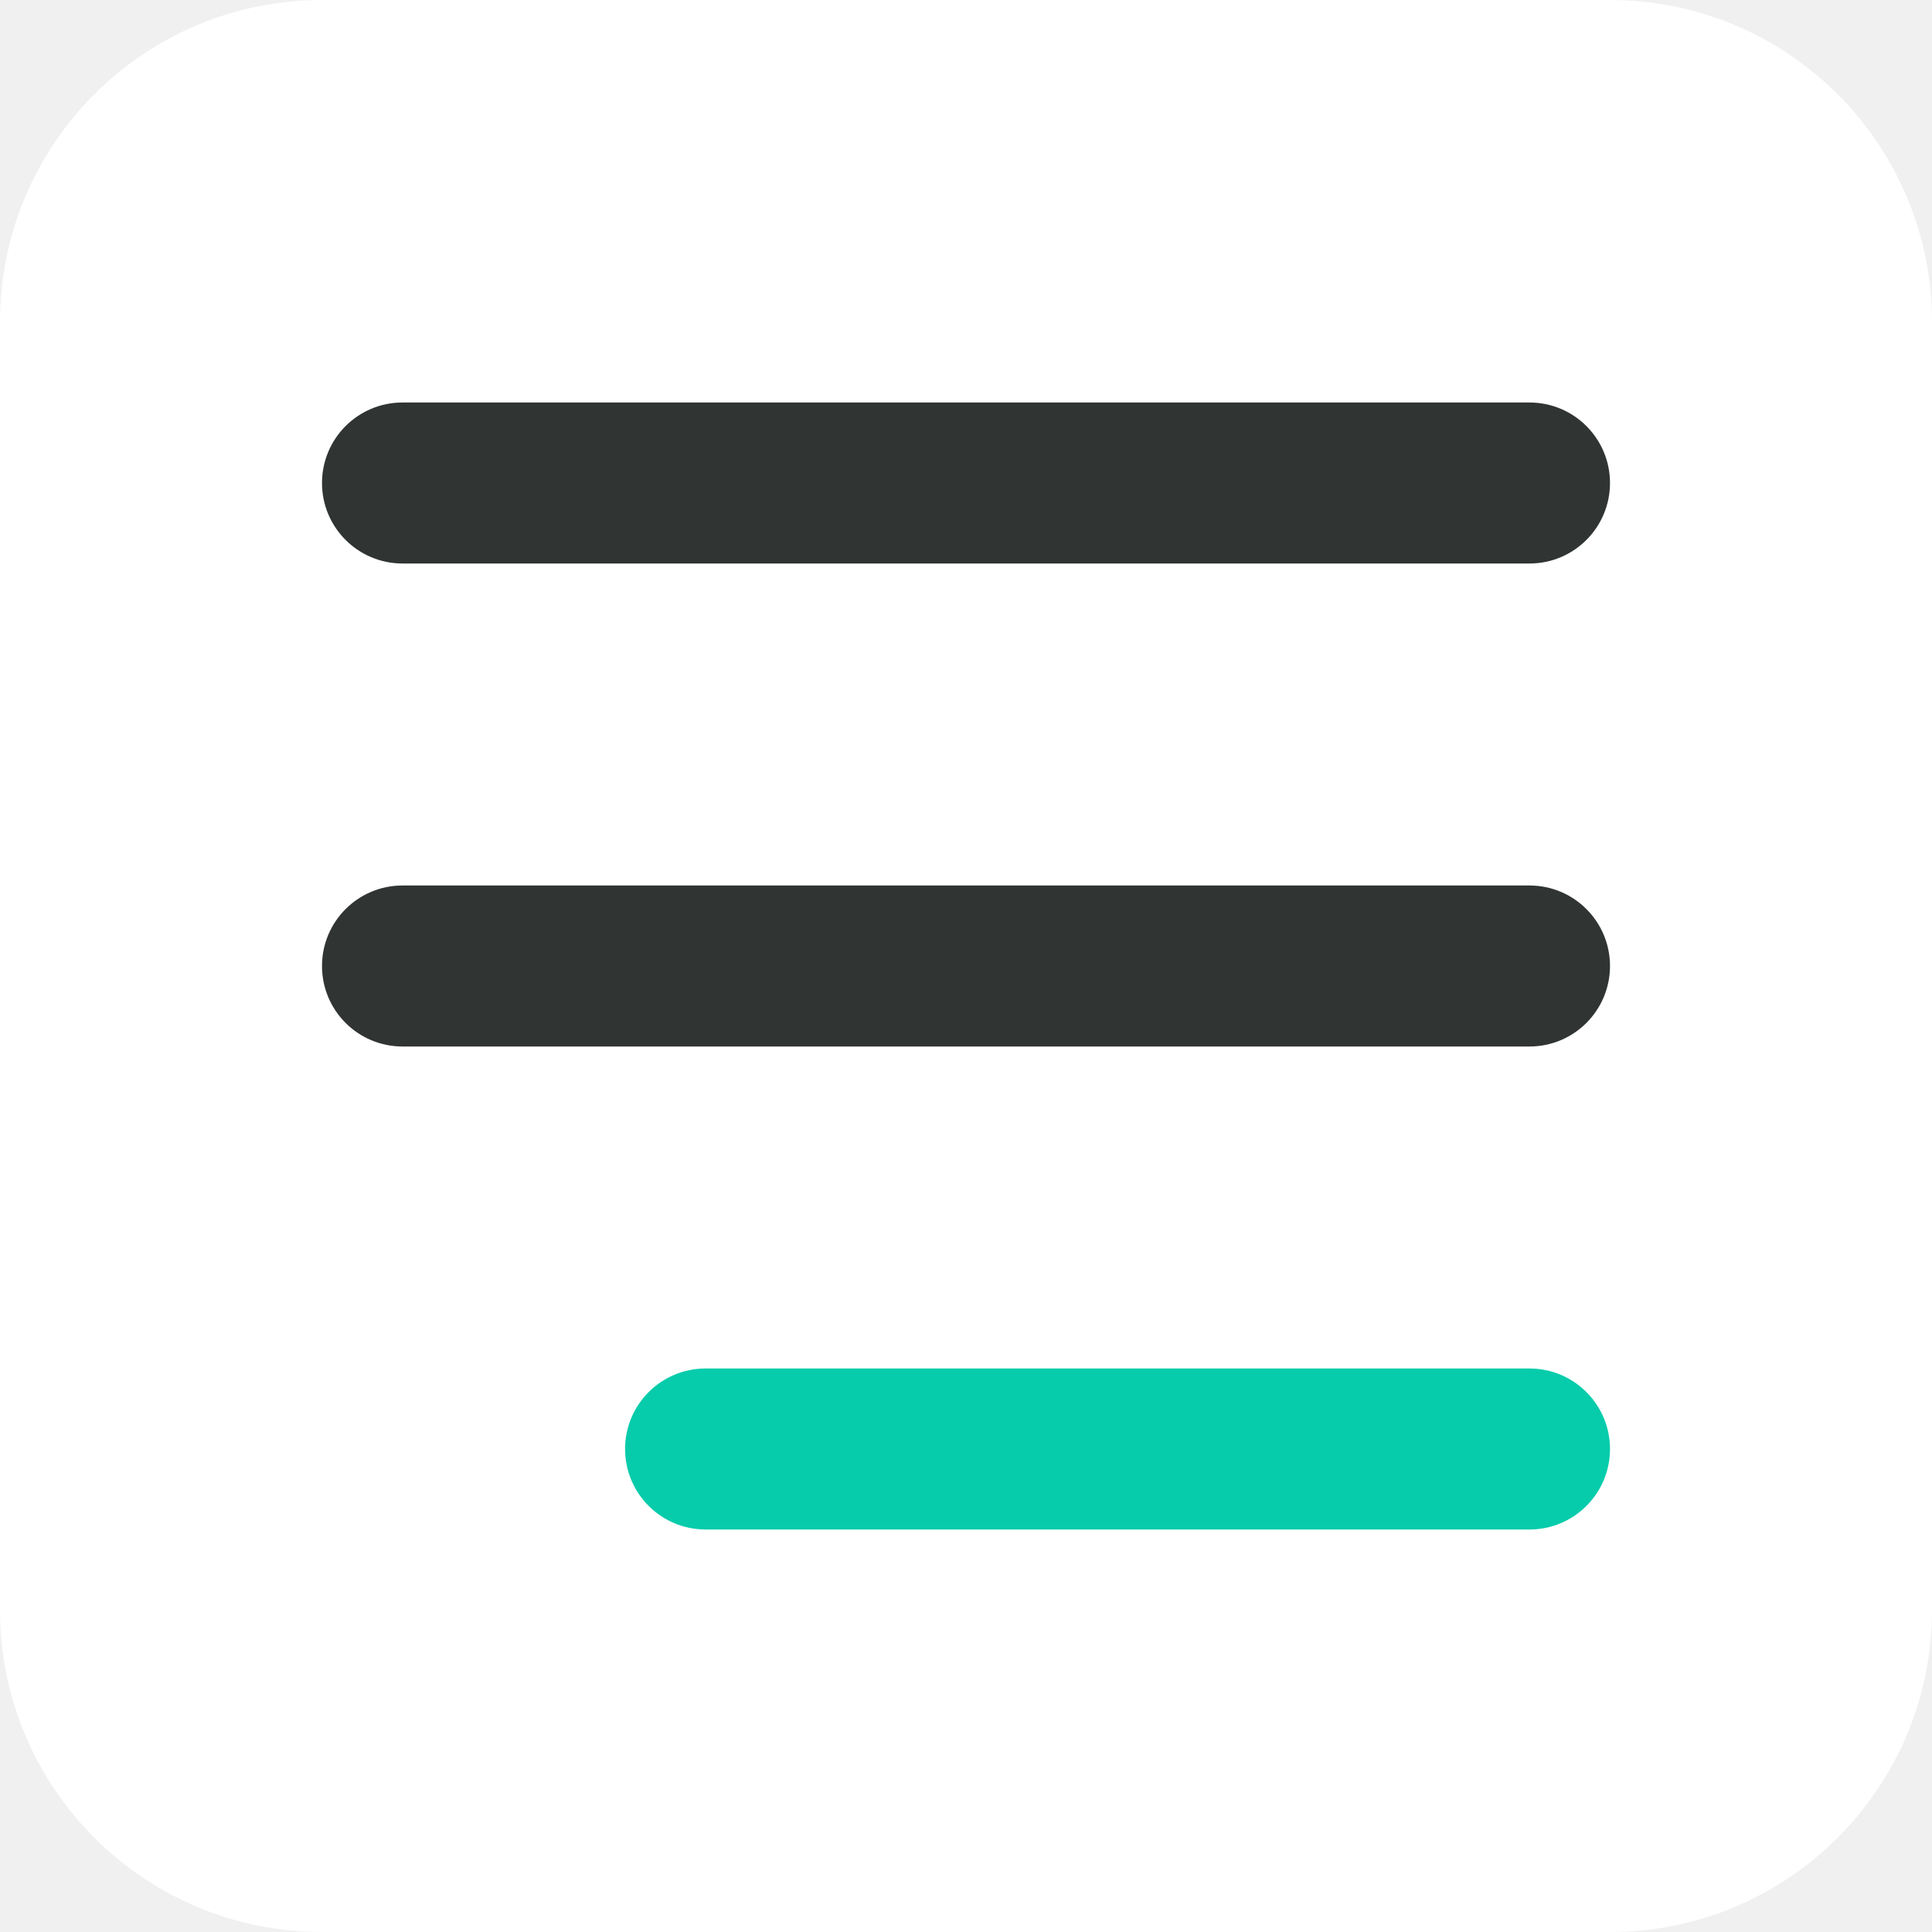
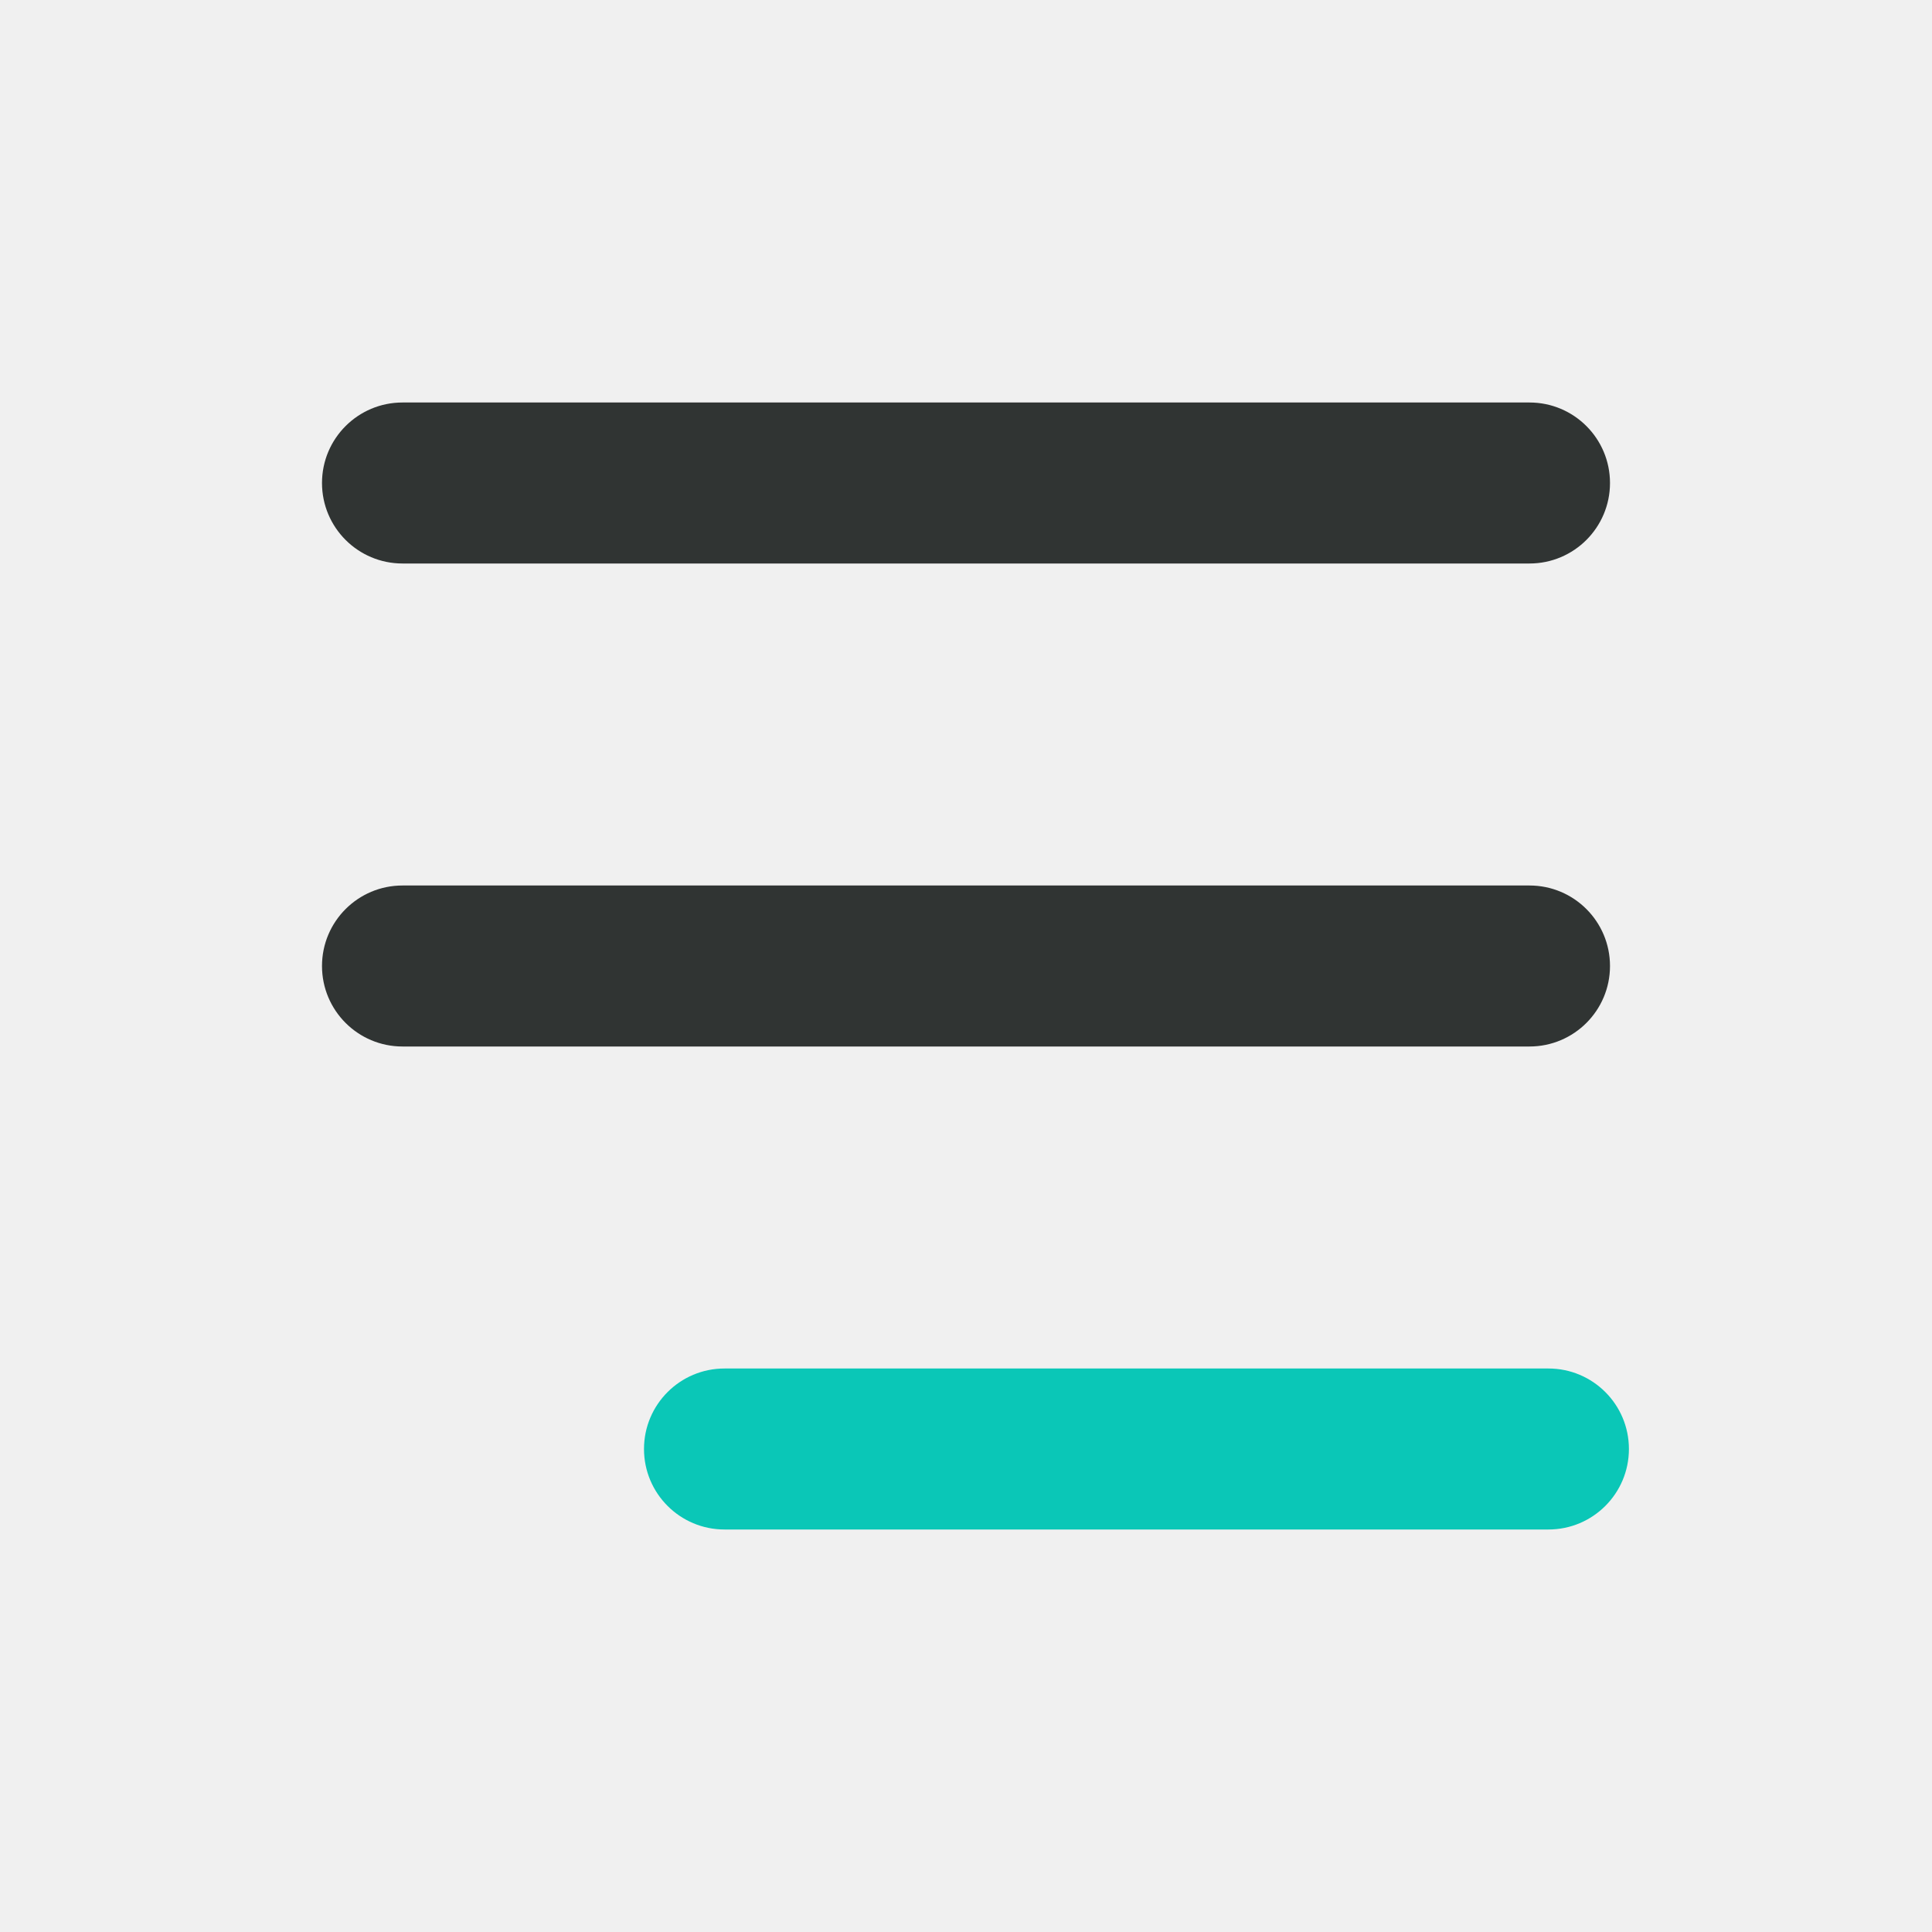
<svg xmlns="http://www.w3.org/2000/svg" fill="none" version="1.1" width="24" height="24" viewBox="0 0 24 24">
-   <g style="mix-blend-mode:passthrough">
+   <g>
    <g>
-       <rect x="0" y="0" width="24" height="24" rx="4" fill="#FFFFFF" fill-opacity="1" />
-     </g>
-     <g style="mix-blend-mode:passthrough">
      <g>
        <rect x="4" y="5" width="16" height="2" rx="1" fill="#303433" fill-opacity="1" />
      </g>
      <g>
        <rect x="4" y="11" width="16" height="2" rx="1" fill="#303433" fill-opacity="1" />
      </g>
      <g>
-         <rect x="7.765" y="17" width="12.235" height="2" rx="1" fill="#06CCAB" fill-opacity="1" />
+         <rect x="8" y="17" width="12.235" height="2" rx="1" fill="#0AC7B7" fill-opacity="1" />
      </g>
    </g>
  </g>
</svg>
